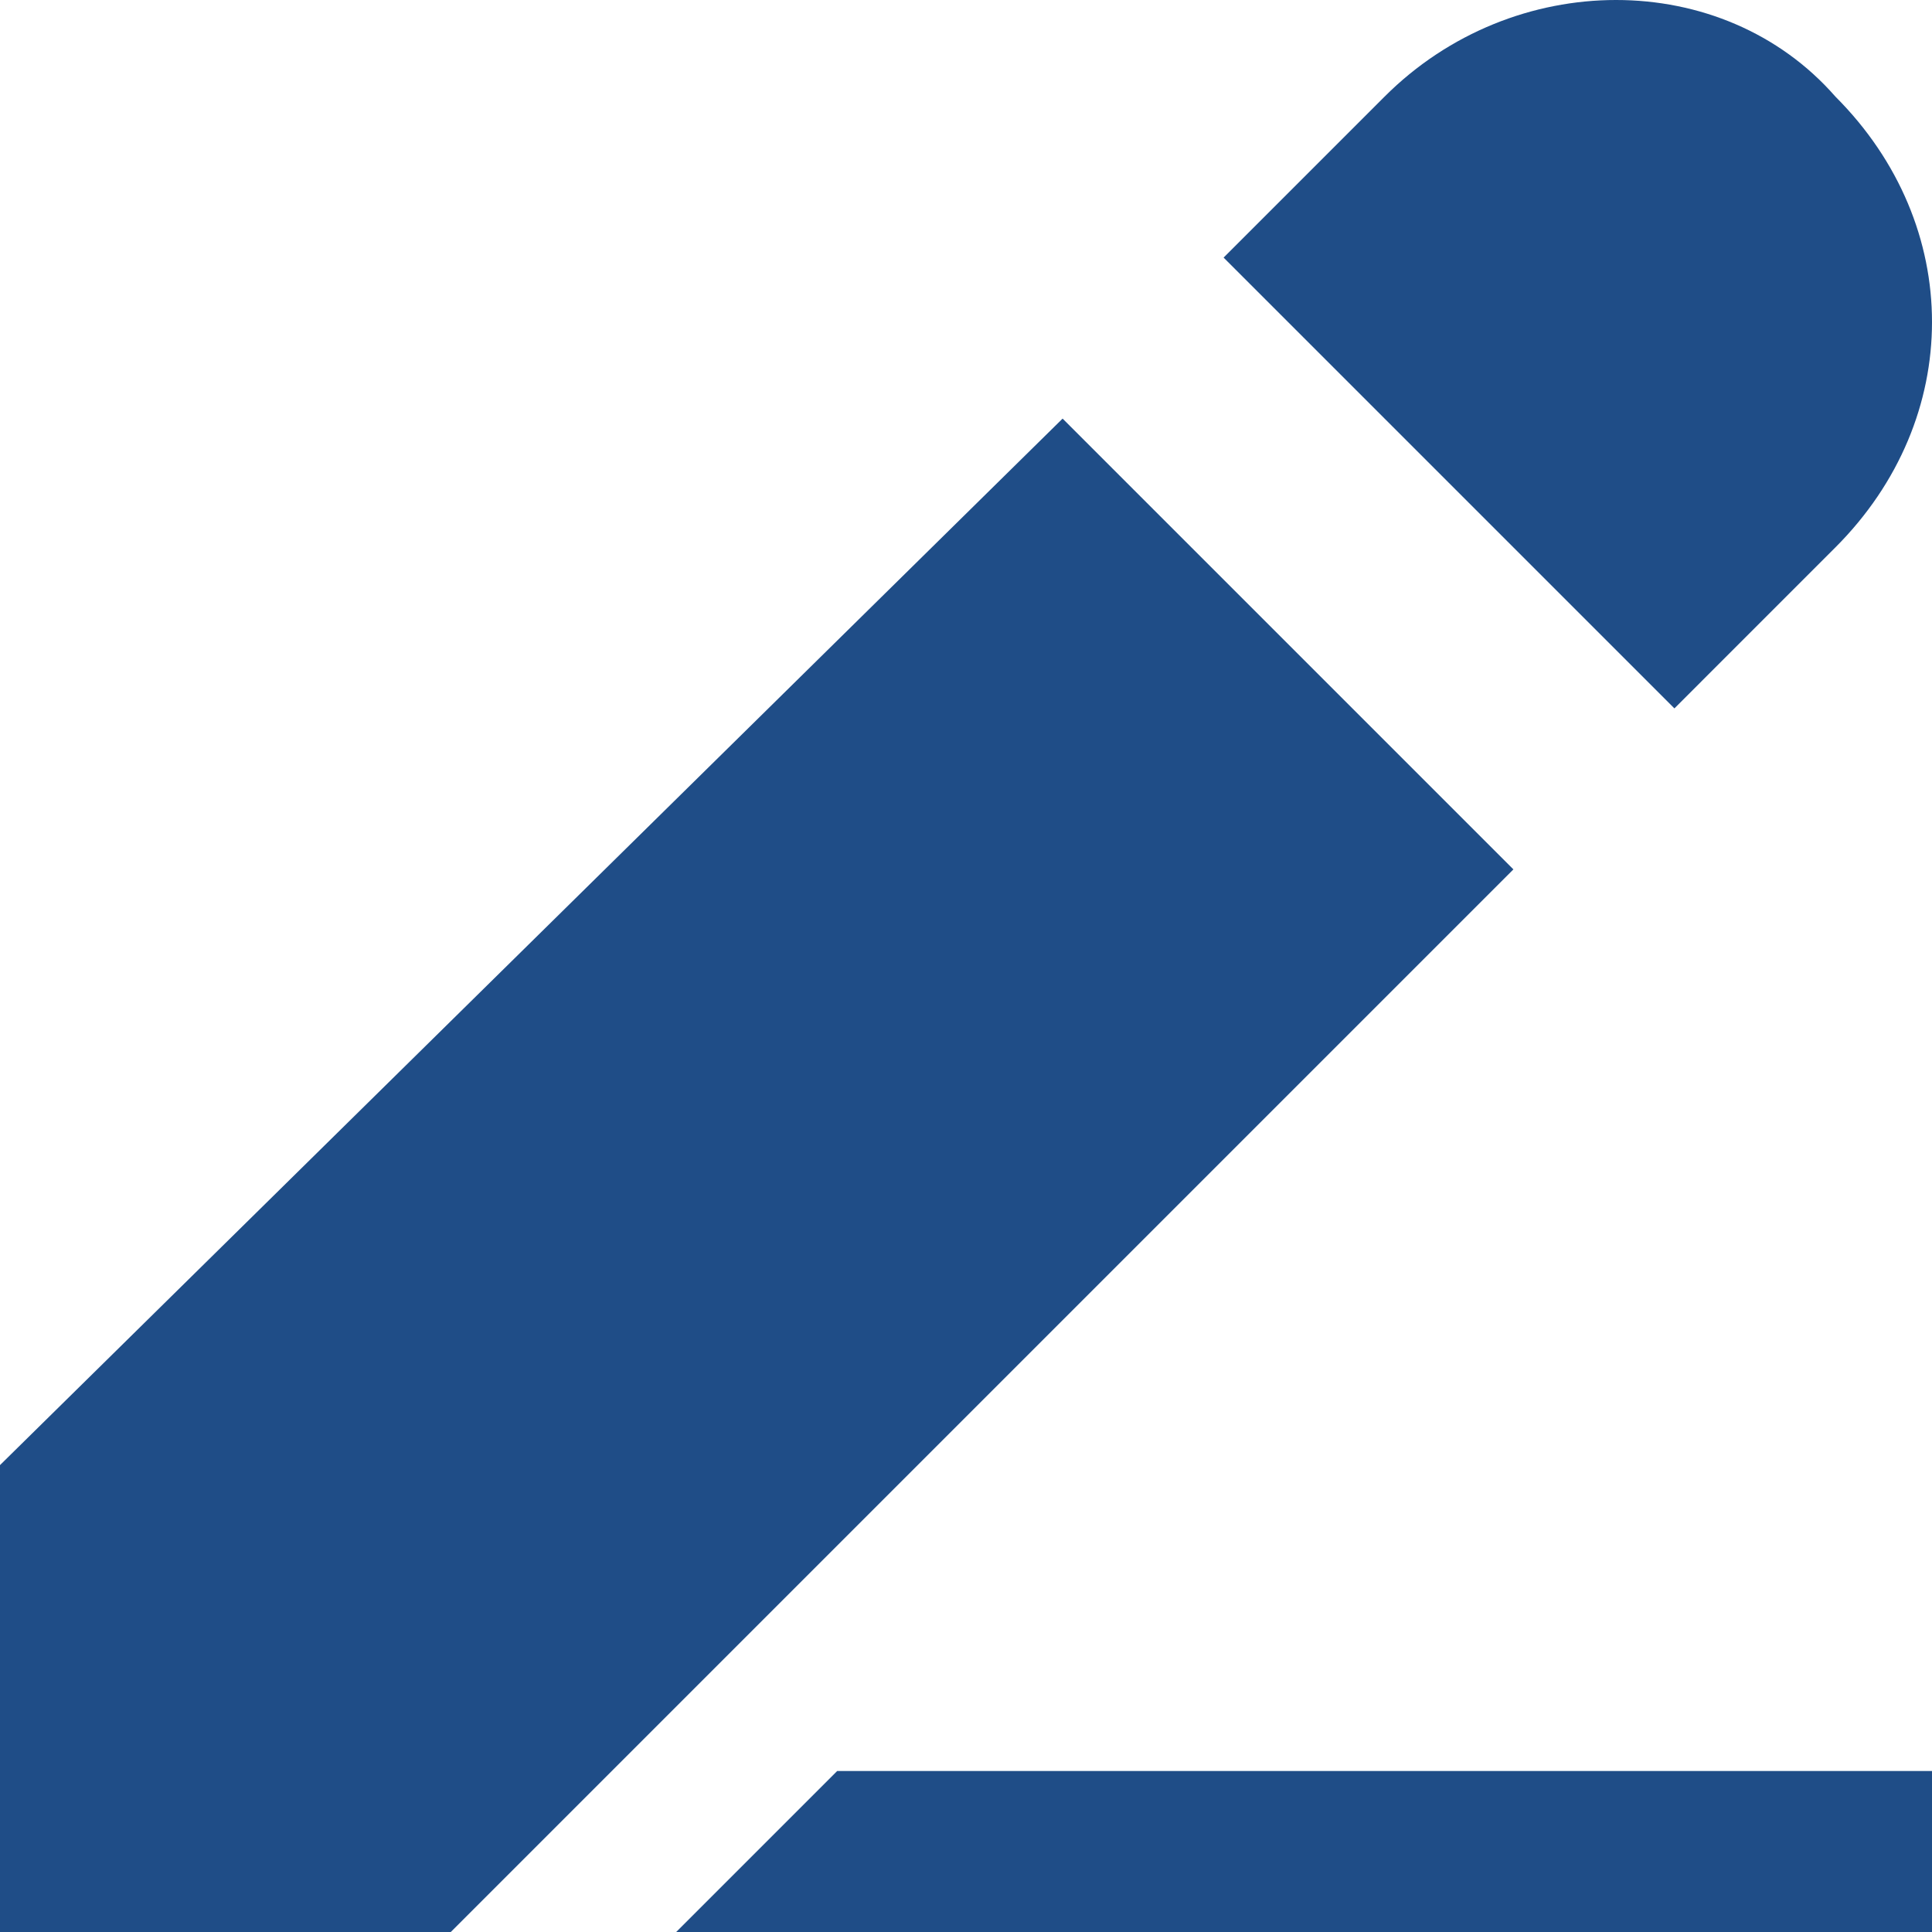
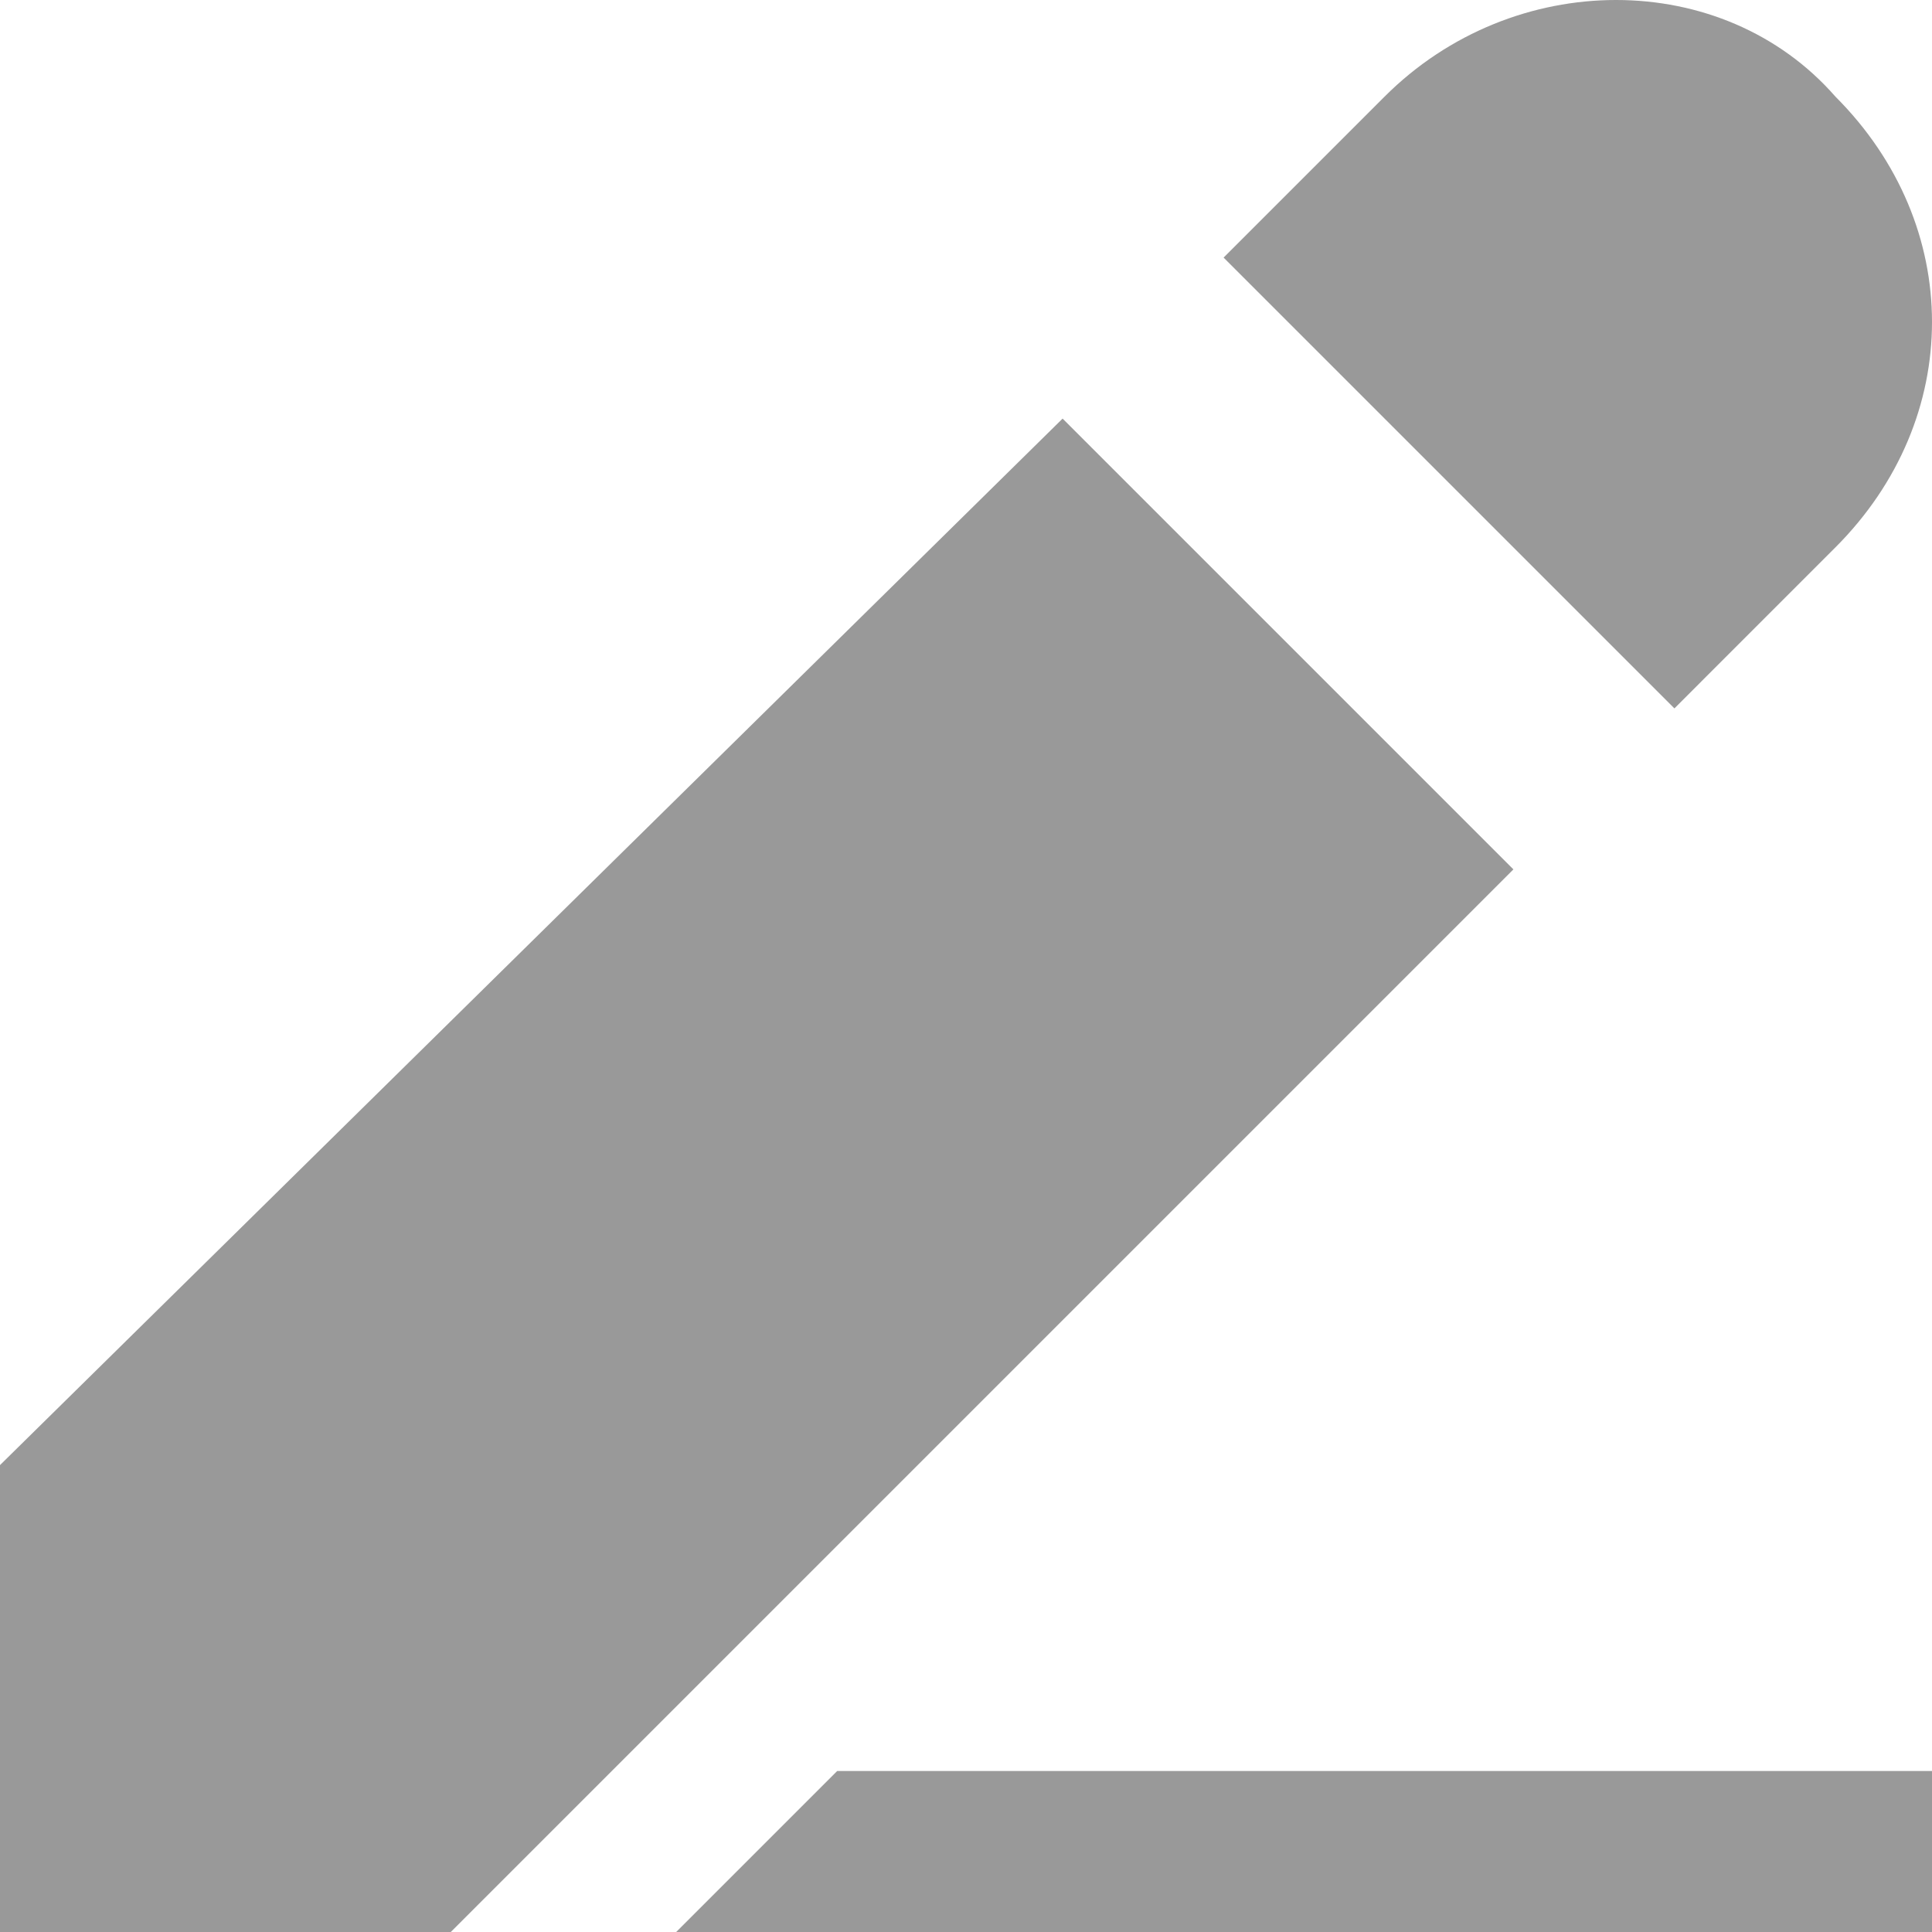
<svg xmlns="http://www.w3.org/2000/svg" version="1.1" x="0px" y="0px" width="12px" height="12px" viewBox="0 0 12 12" style="overflow:visible;enable-background:new 0 0 12 12;" xml:space="preserve" preserveAspectRatio="xMinYMid meet">
  <defs>
</defs>
-   <path style="fill:#1F4D87;" d="M5.2,11H12v1H4.2L5.2,11z M6.6,2.6L0,9.1l0,0h0V12h2.8l0,0l0,0l0,0l6.6-6.6L6.6,2.6z M11.4,3.4l-1,1  L7.6,1.6l1-1c0.8-0.8,2.1-0.8,2.8,0v0C12.2,1.4,12.2,2.6,11.4,3.4z" />
+   <path style="fill:#999999;" d="M5.2,11H12v1H4.2L5.2,11z M6.6,2.6L0,9.1l0,0h0V12h2.8l0,0l0,0l0,0l6.6-6.6L6.6,2.6z M11.4,3.4l-1,1  L7.6,1.6l1-1c0.8-0.8,2.1-0.8,2.8,0v0C12.2,1.4,12.2,2.6,11.4,3.4z" />
</svg>
